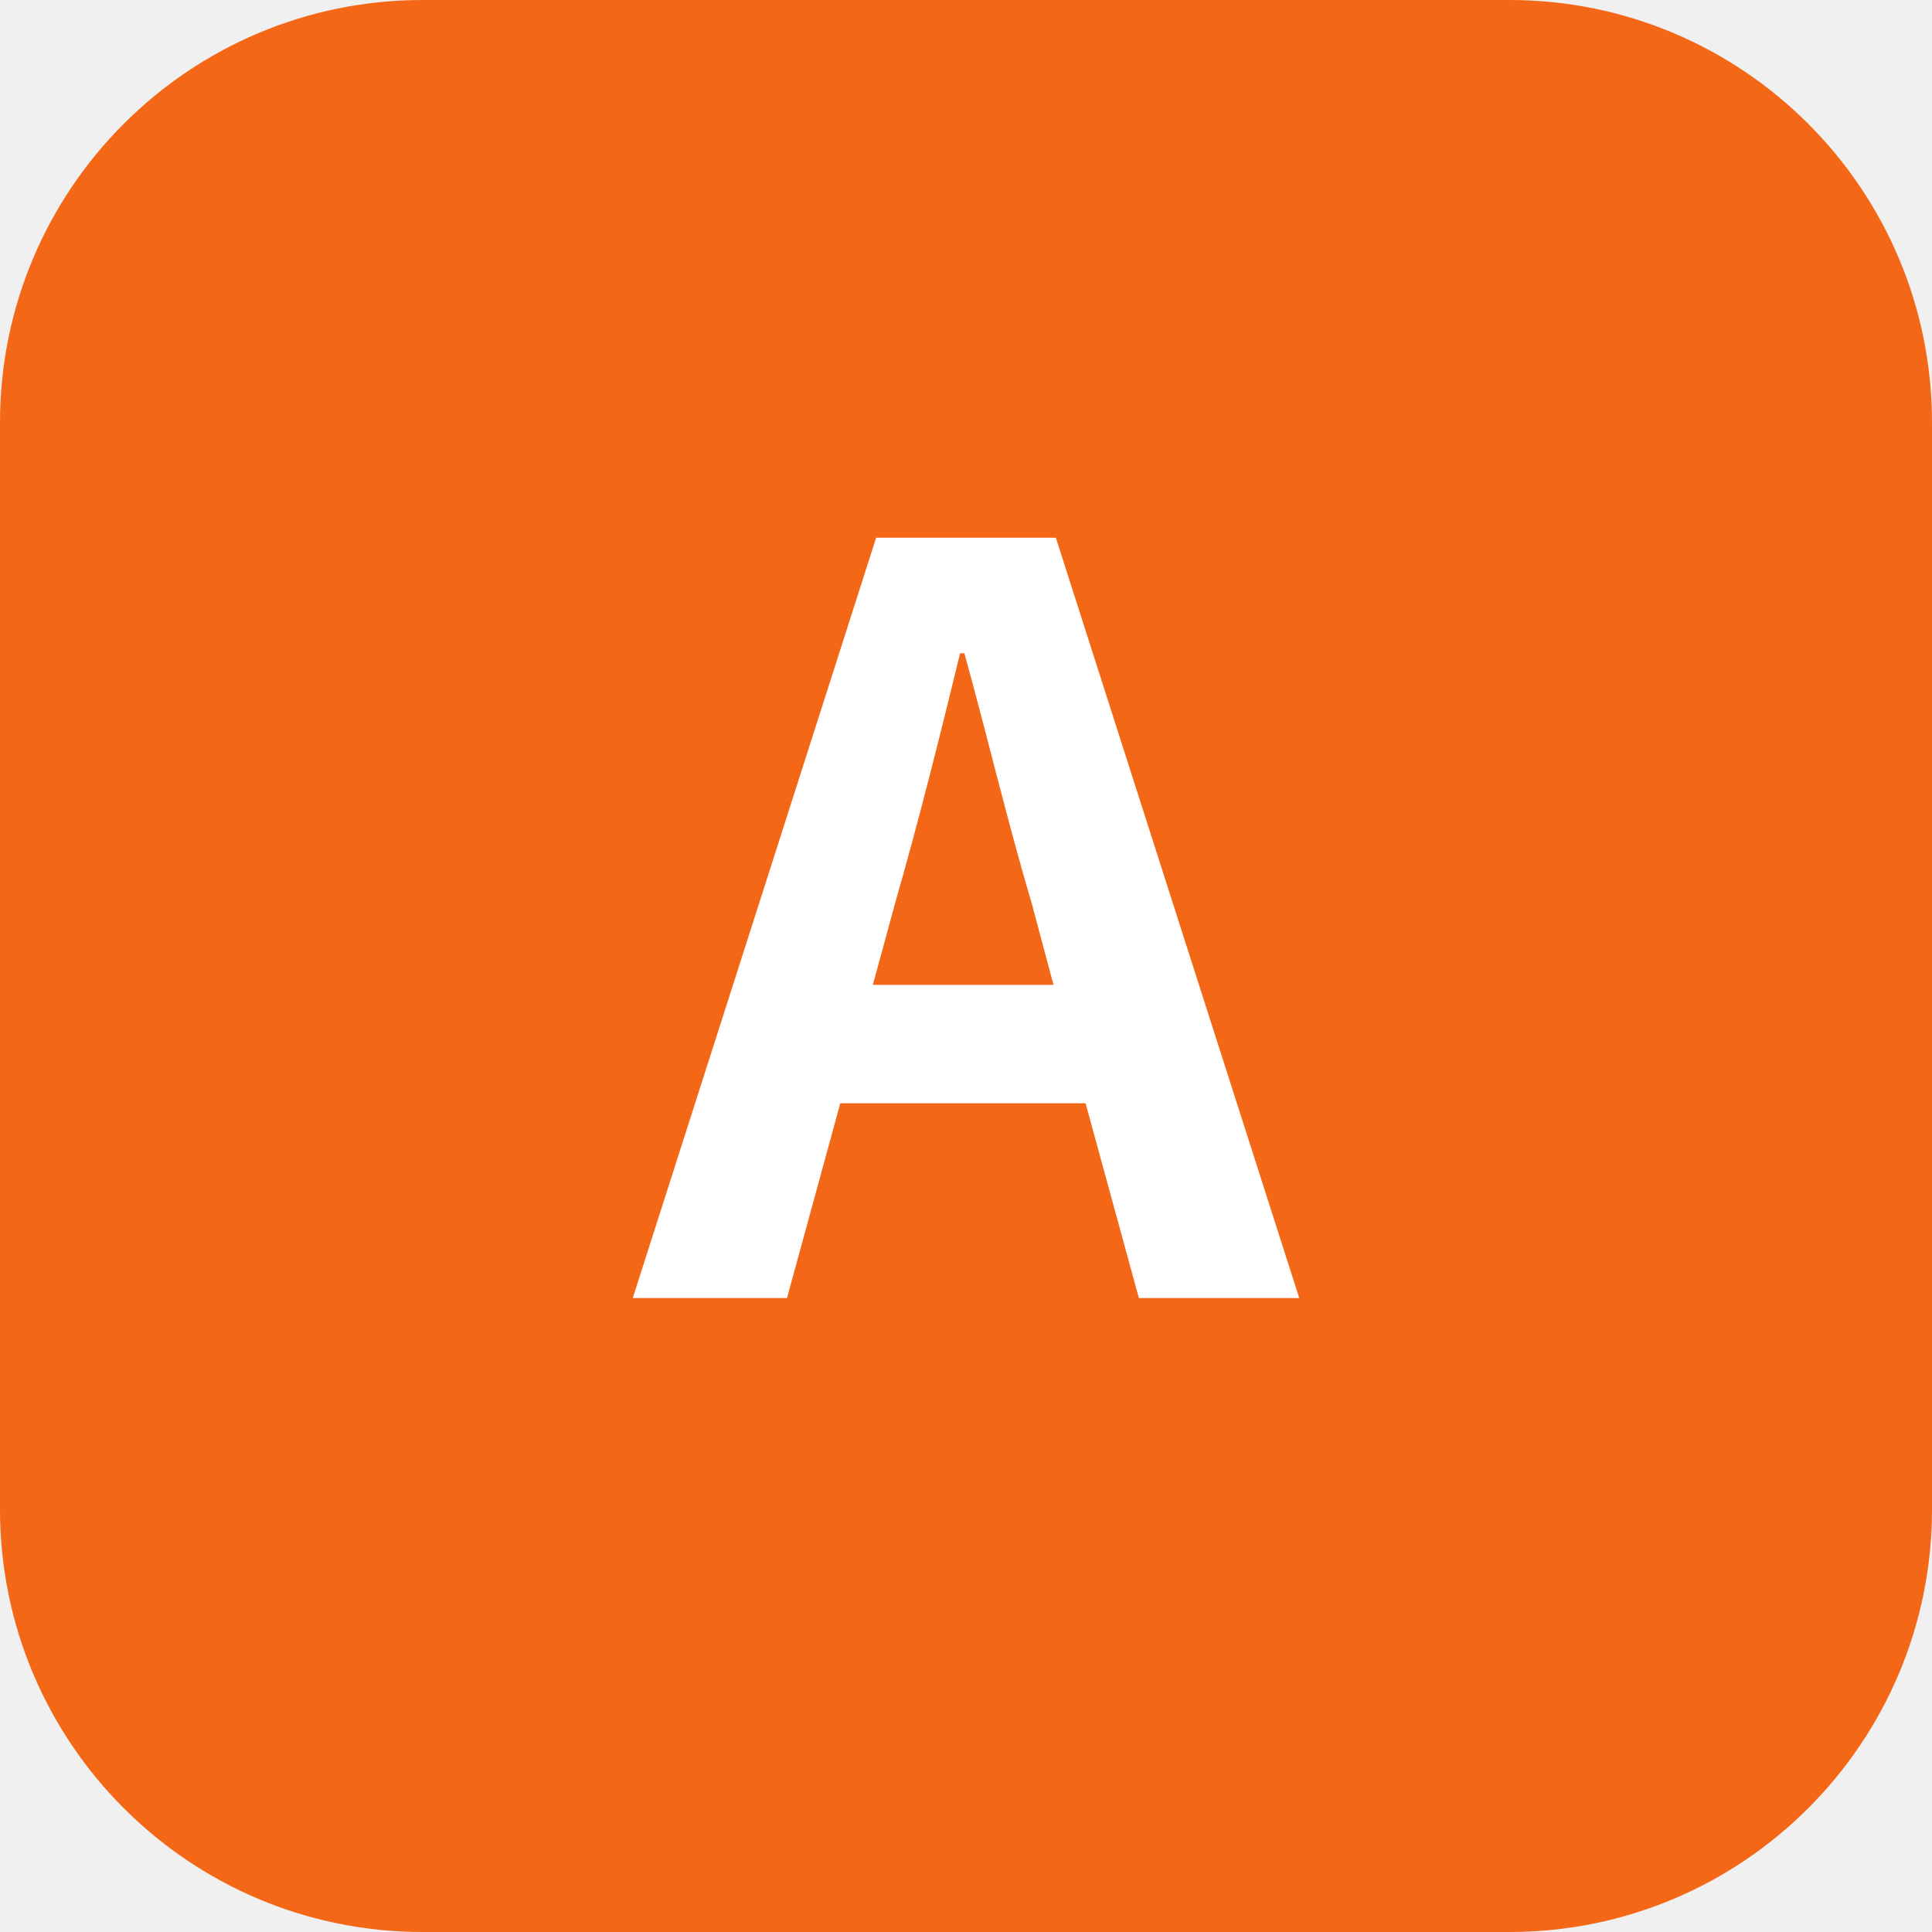
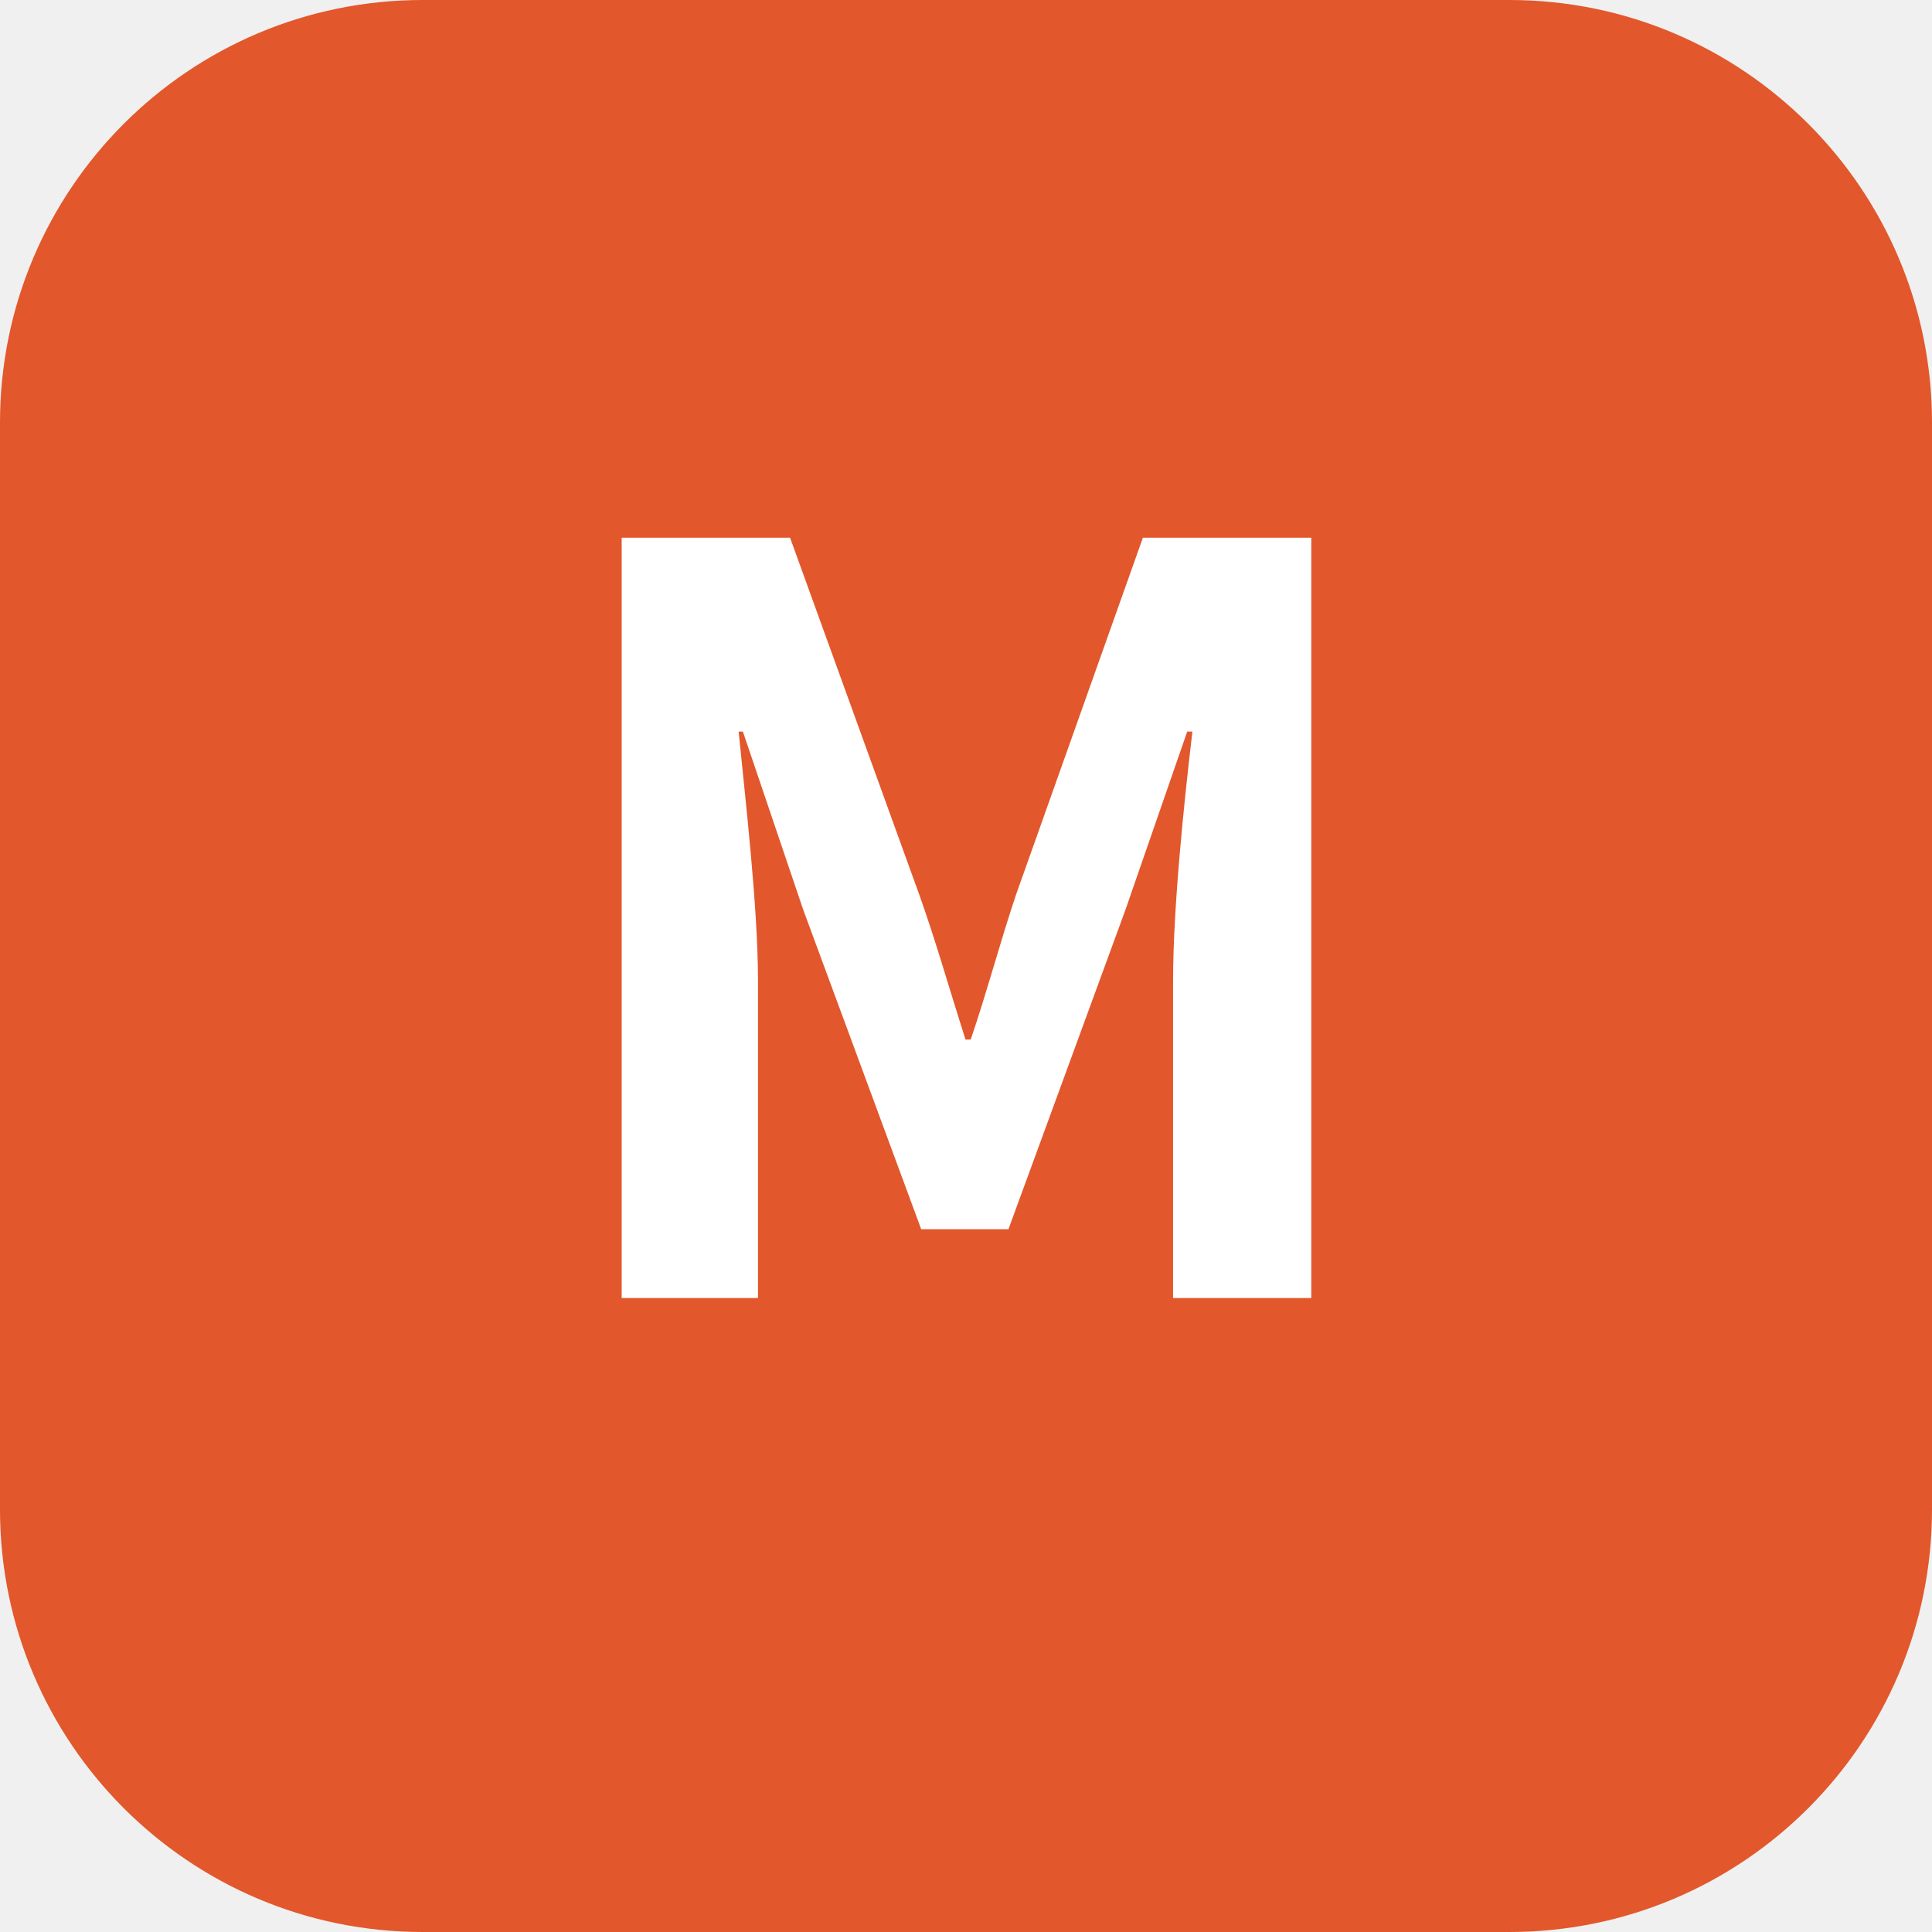
<svg xmlns="http://www.w3.org/2000/svg" viewBox="0 0 64 64">
-   <rect width="64" height="64" rx="14" fill="#f36716" />
-   <text x="32" y="43" font-family="system-ui, -apple-system, 'Hiragino Sans', 'Noto Sans CJK SC', sans-serif" font-size="34" font-weight="700" fill="#ffffff" text-anchor="middle">A</text>
+   <rect width="64" height="64" rx="14" fill="#e2572c" />
+   <text x="32" y="43" font-family="system-ui, -apple-system, 'Hiragino Sans', 'Noto Sans CJK SC', sans-serif" font-size="34" font-weight="700" fill="#ffffff" text-anchor="middle">M</text>
</svg>
